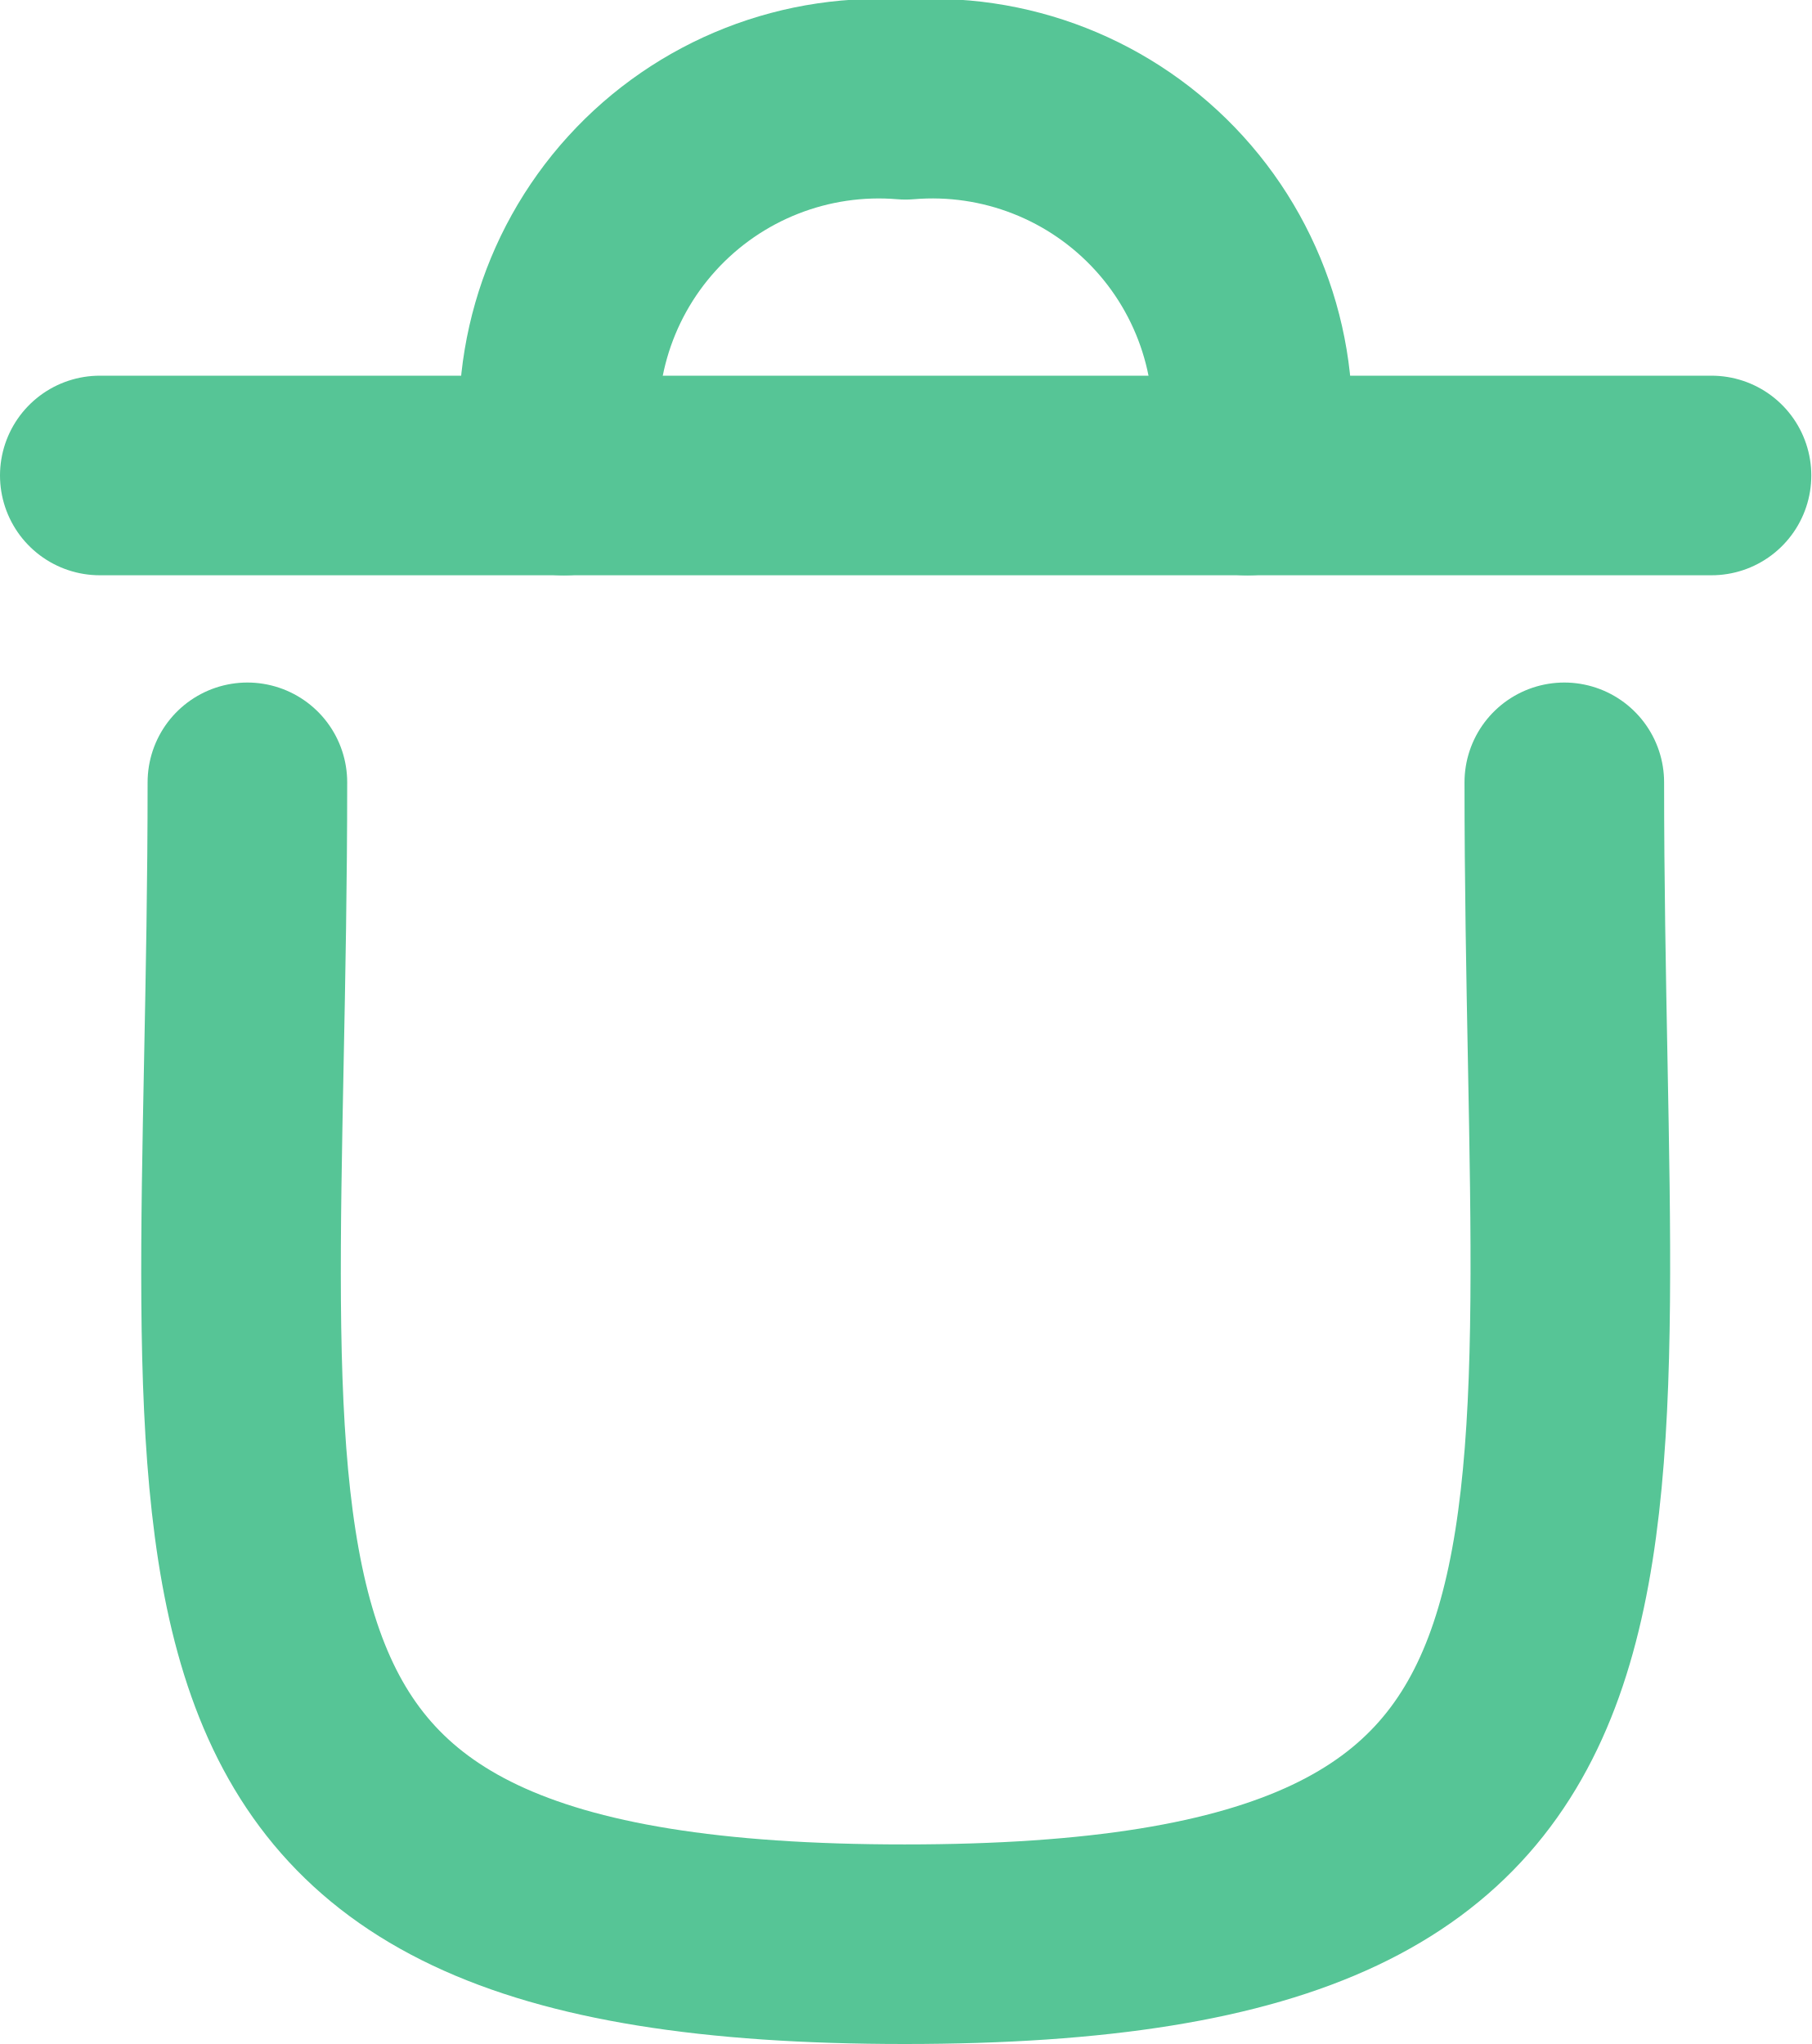
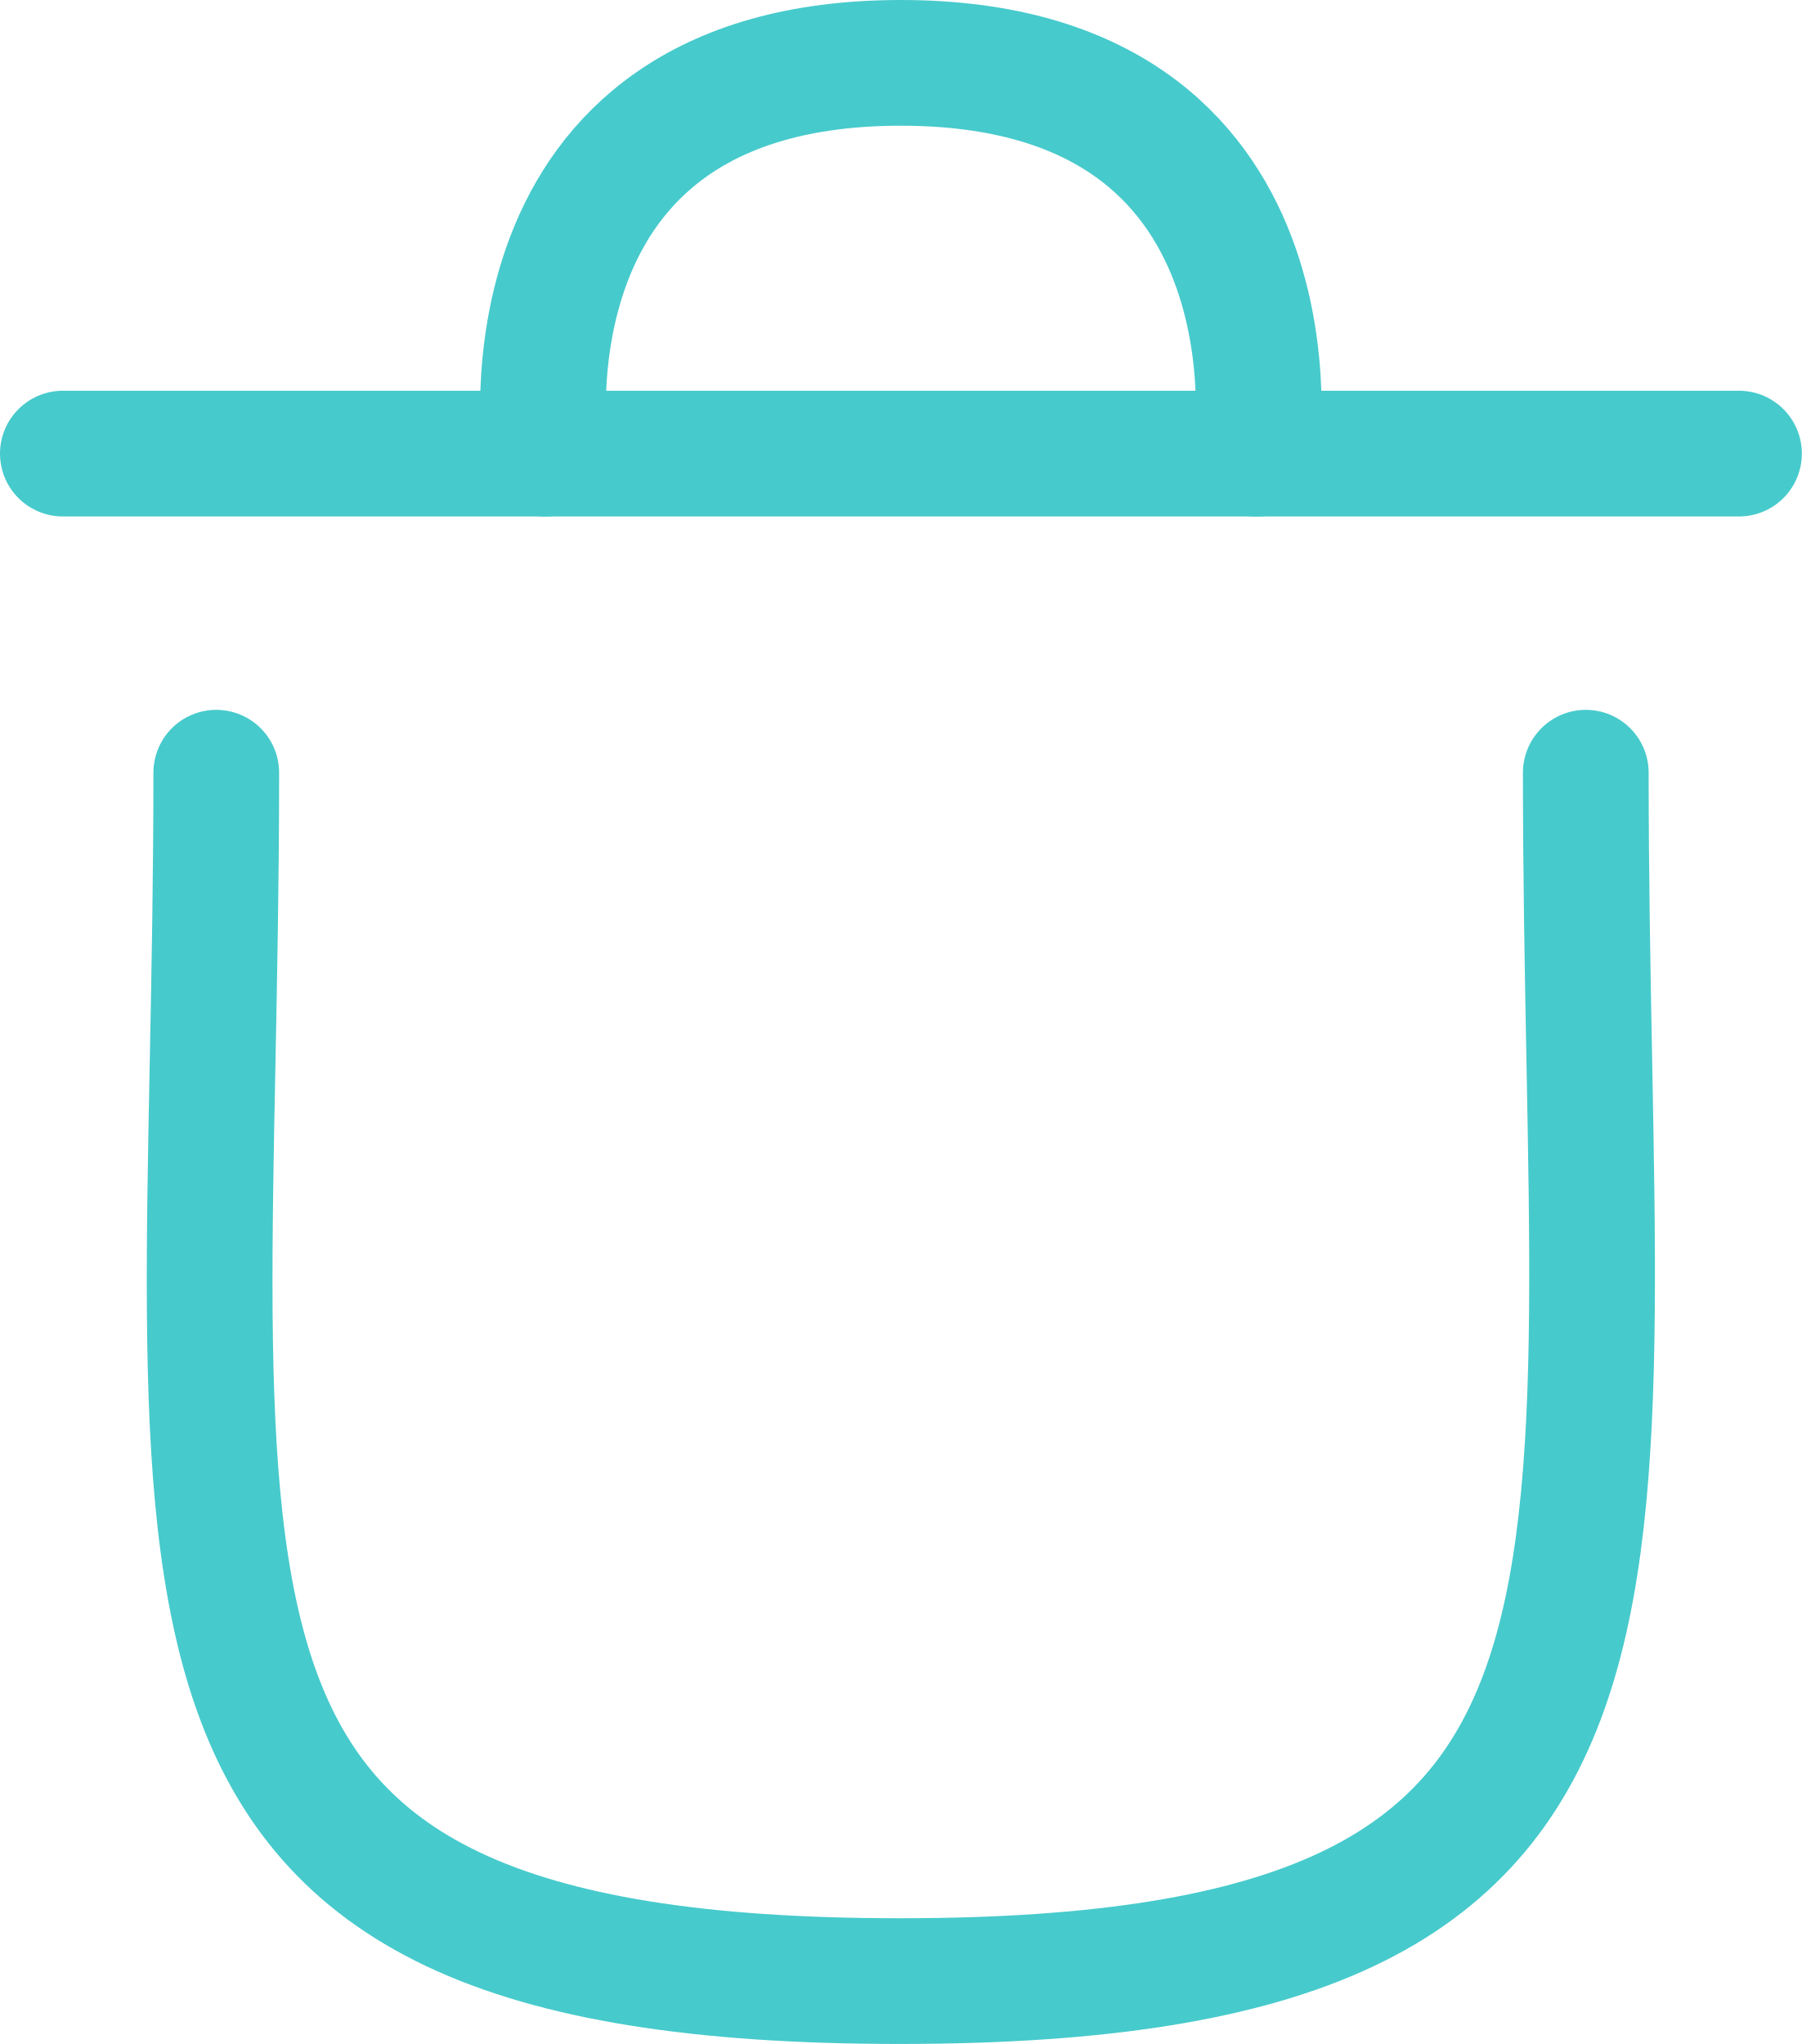
- <svg xmlns="http://www.w3.org/2000/svg" width="18.15" height="20.484" viewBox="0 0 18.15 20.484">
-   <g data-name="Iconly/Curved/Delete">
-     <path data-name="Stroke 1" d="M13.26 0c0 8.019 1.154 11.644-6.61 11.644S.064 8.019.064 0" transform="translate(2.415 7.84)" style="fill:none;stroke:#56c596;stroke-linecap:round;stroke-linejoin:round;stroke-width:2px;stroke-dasharray:0 0" />
-     <path data-name="Stroke 3" d="M16.15.476H0" transform="translate(1 4.289)" style="fill:none;stroke:#56c596;stroke-linecap:round;stroke-linejoin:round;stroke-width:2px;stroke-dasharray:0 0" />
-     <path data-name="Stroke 5" d="M6.874 3.766A3.207 3.207 0 0 0 3.448 0 3.207 3.207 0 0 0 .024 3.766" transform="translate(5.626 1)" style="fill:none;stroke:#56c596;stroke-linecap:round;stroke-linejoin:round;stroke-width:2px;stroke-dasharray:0 0" />
+ <svg xmlns="http://www.w3.org/2000/svg" width="43" height="48.779" viewBox="0 0 43 48.779">
+   <g id="Icon_borrar" transform="translate(1.5 1.5)">
+     <g id="Iconly_Curved_Delete" data-name="Iconly/Curved/Delete">
+       <g id="Delete">
+         <path id="Stroke_1" data-name="Stroke 1" d="M32.841,0c0,19.861,2.859,28.838-16.37,28.838S.158,19.861.158,0" transform="translate(3.503 16.94)" fill="none" stroke="#47cacc" stroke-linecap="round" stroke-linejoin="round" stroke-width="3" stroke-dasharray="0 0" />
+         <path id="Stroke_3" data-name="Stroke 3" d="M40,.476H0" transform="translate(0 8.849)" fill="none" stroke="#47cacc" stroke-linecap="round" stroke-linejoin="round" stroke-width="3" stroke-dasharray="0 0" />
+         <path id="Stroke_5" data-name="Stroke 5" d="M17.025,9.327S18.334,0,8.54,0,.058,9.327.058,9.327" transform="translate(11.457)" fill="none" stroke="#47cacc" stroke-linecap="round" stroke-linejoin="round" stroke-width="3" stroke-dasharray="0 0" />
+       </g>
+     </g>
  </g>
</svg>
